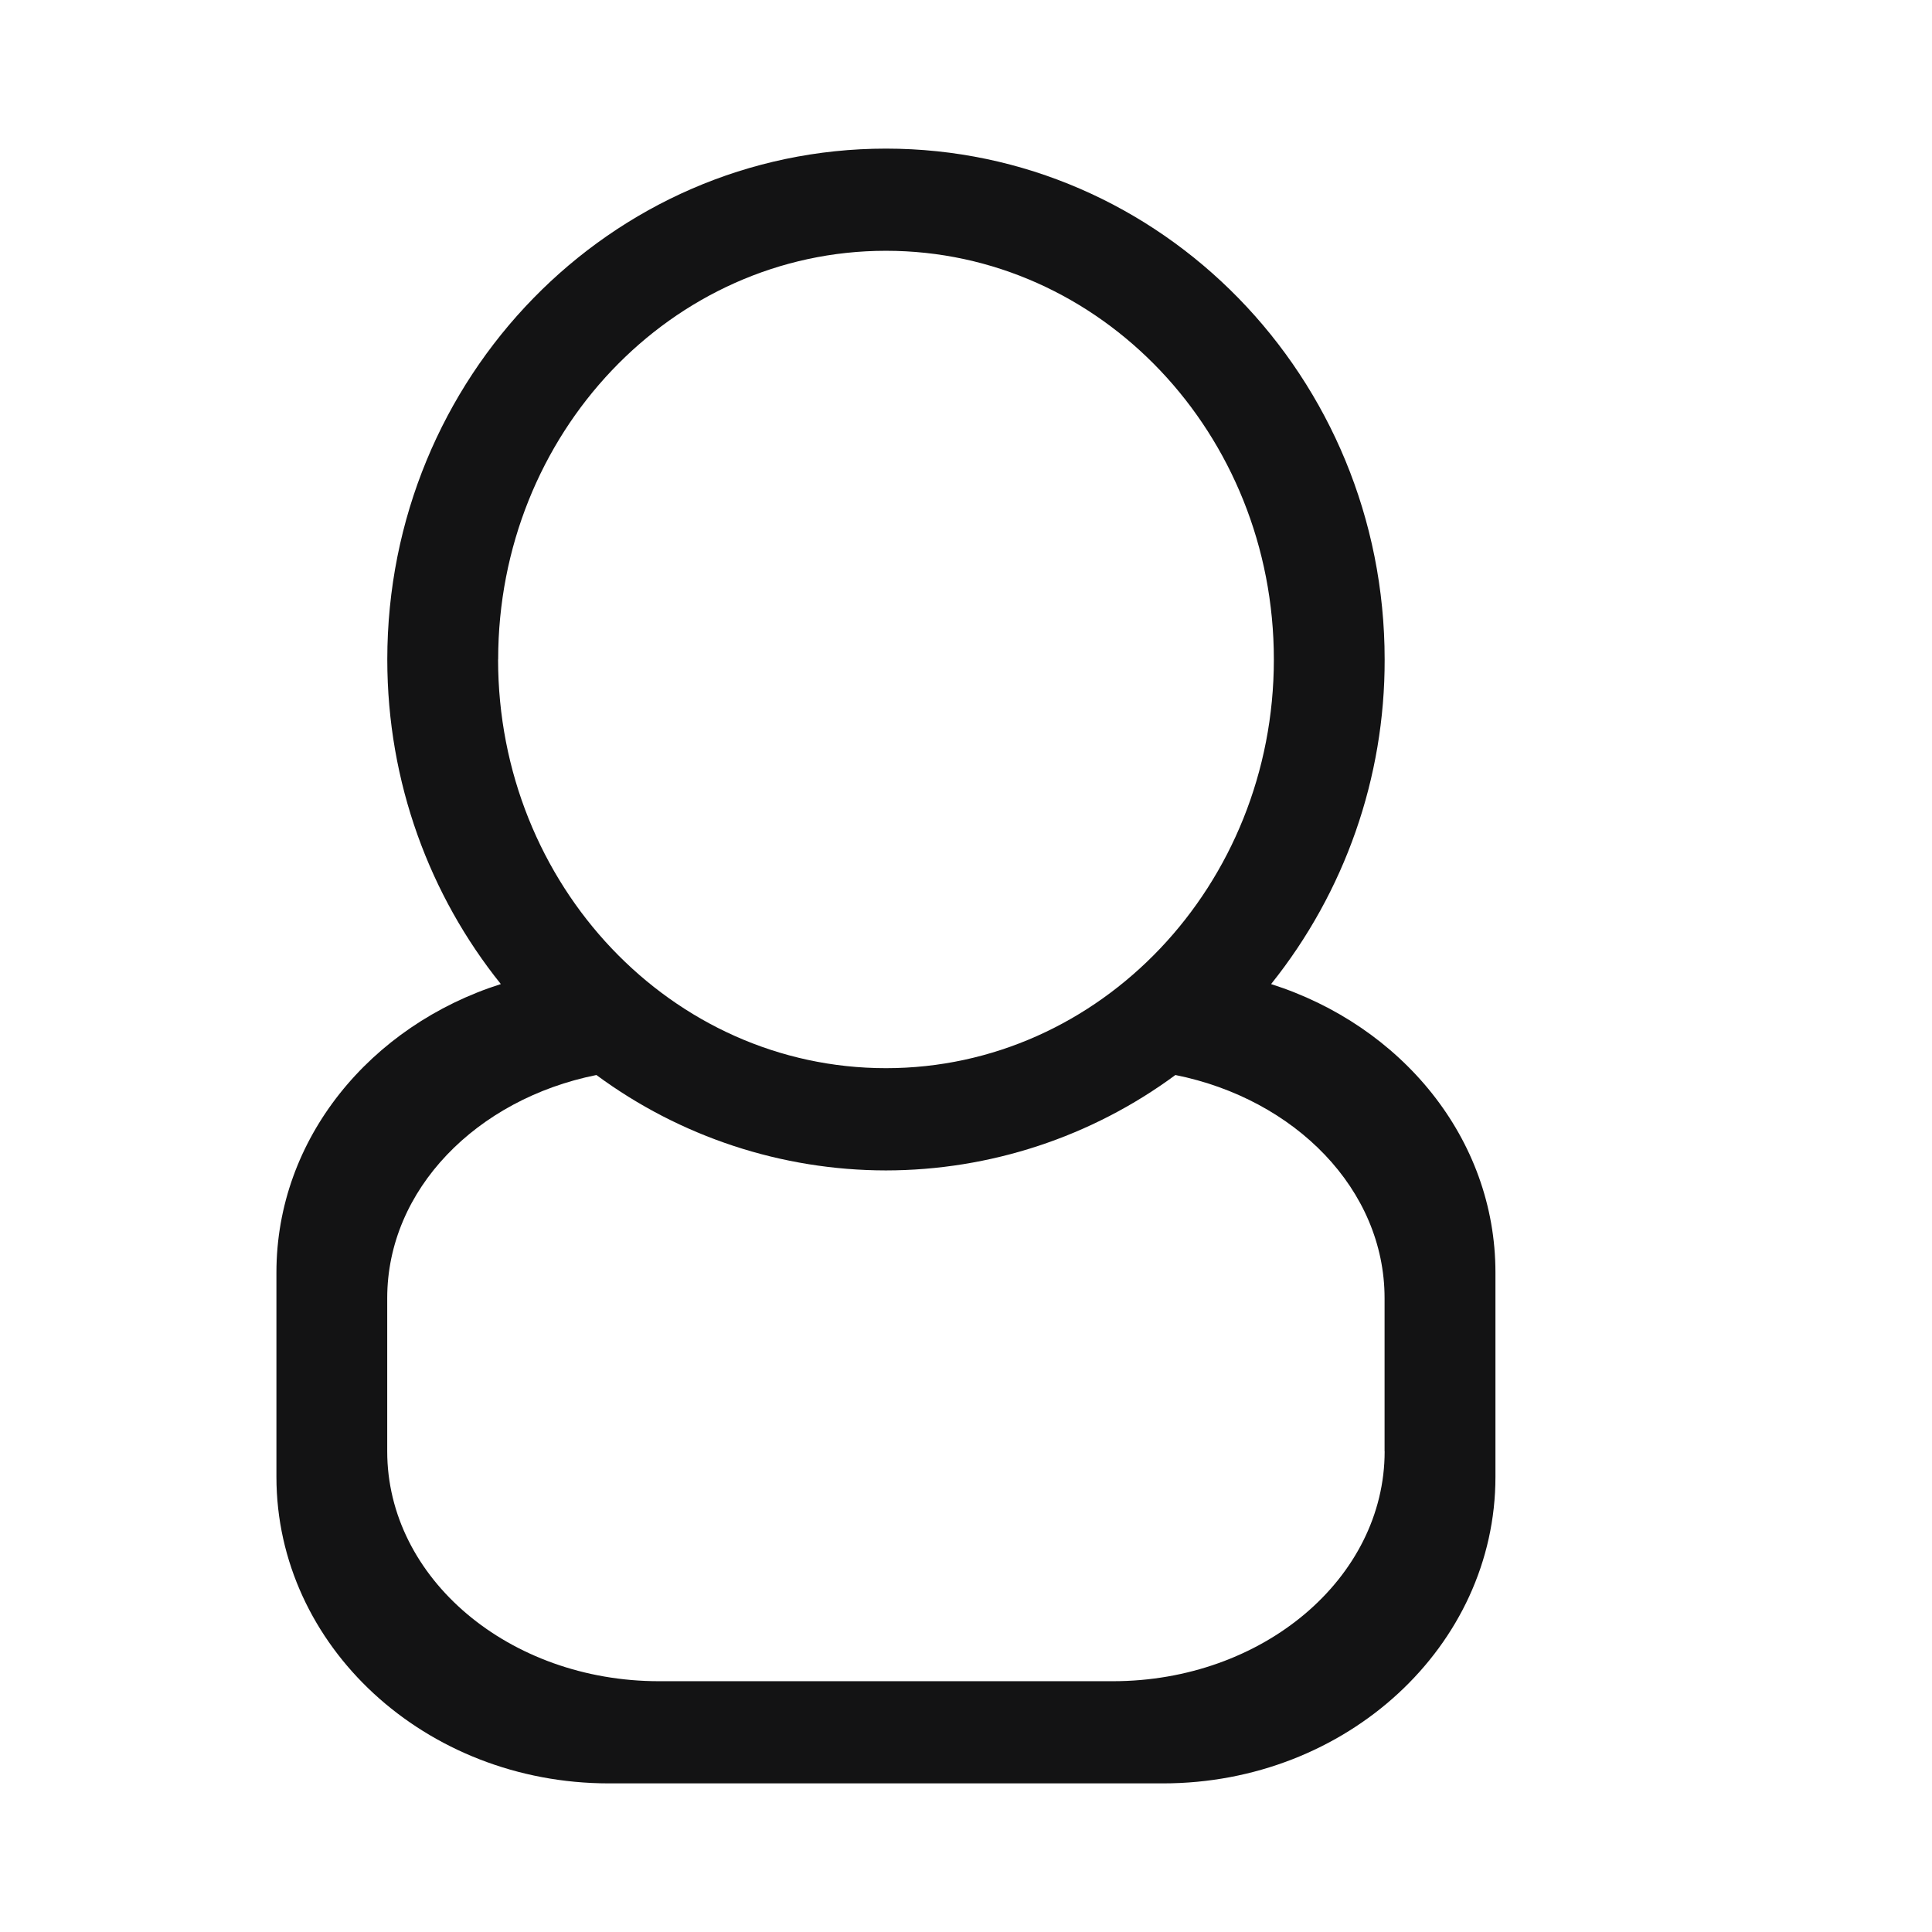
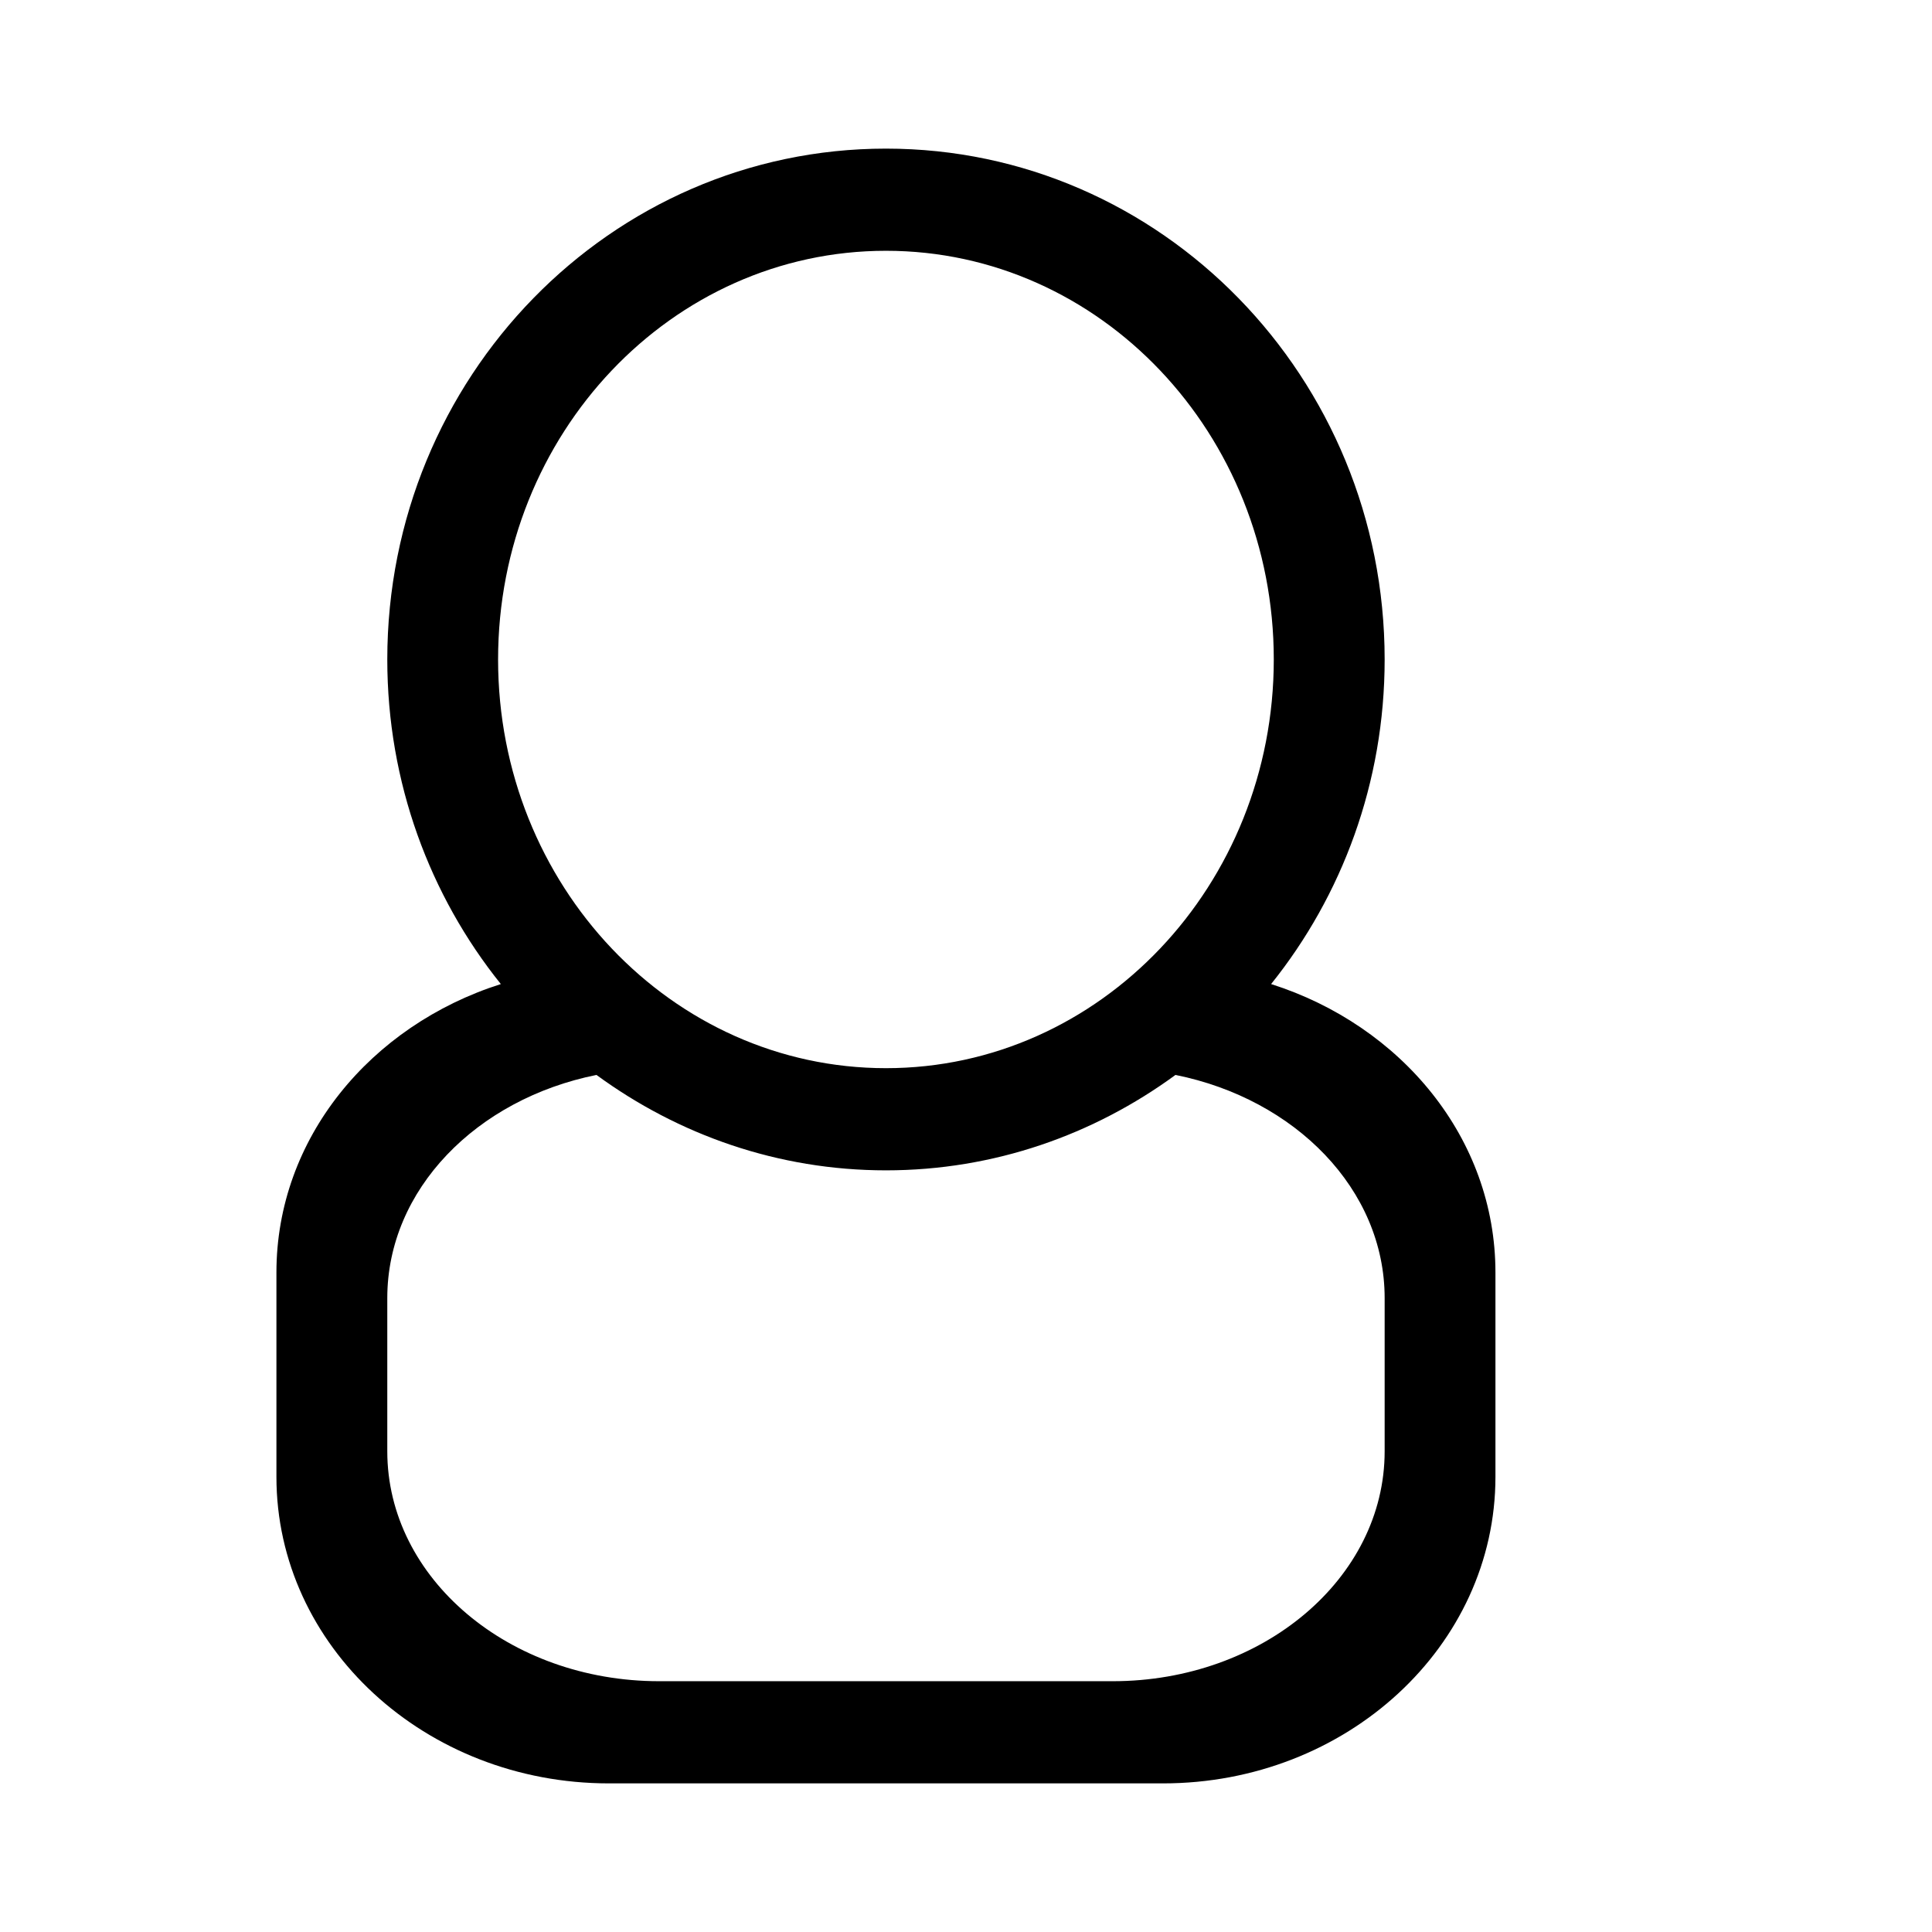
- <svg xmlns="http://www.w3.org/2000/svg" width="26" height="26" viewBox="0 0 26 26" fill="none">
-   <path fill-rule="evenodd" clip-rule="evenodd" d="M18.634 19.531c0 1.709-1.64 3.094-3.66 3.094H8.871c-2.021 0-3.66-1.385-3.66-3.094V17.47c0-1.462 1.203-2.679 2.815-3.003a6.57 6.57 0 0 0 3.896 1.284 6.57 6.57 0 0 0 3.896-1.284c1.612.324 2.815 1.541 2.815 3.003v2.062zM6.704 8.875c0-3.037 2.336-5.5 5.219-5.5 2.883 0 5.22 2.463 5.22 5.5s-2.338 5.5-5.22 5.5c-2.883 0-5.22-2.463-5.22-5.5zm10.402 4.368a6.957 6.957 0 0 0 1.528-4.368C18.634 5.079 15.629 2 11.923 2 8.216 2 5.212 5.079 5.212 8.875c0 1.658.574 3.18 1.528 4.368-1.753.558-3.02 2.076-3.02 3.882v2.75C3.72 22.153 5.724 24 8.194 24h7.457c2.47 0 4.474-1.847 4.474-4.125v-2.75c0-1.806-1.267-3.324-3.02-3.882z" fill="#131314" />
+ <svg xmlns="http://www.w3.org/2000/svg" width="26" height="26" viewBox="0 0 26 26" fill="#000">
+   <path fill-rule="evenodd" clip-rule="evenodd" d="M18.634 19.531C18.634 21.24 16.995 22.625 14.973 22.625H8.872C6.851 22.625 5.212 21.24 5.212 19.531V17.469C5.212 16.007 6.415 14.79 8.027 14.466C9.127 15.271 10.469 15.75 11.923 15.75C13.377 15.75 14.719 15.271 15.819 14.466C17.431 14.79 18.634 16.007 18.634 17.469V19.531ZM6.703 8.875C6.703 5.838 9.04 3.375 11.923 3.375C14.806 3.375 17.142 5.838 17.142 8.875C17.142 11.912 14.806 14.375 11.923 14.375C9.04 14.375 6.703 11.912 6.703 8.875ZM17.106 13.243C18.06 12.055 18.634 10.533 18.634 8.875C18.634 5.079 15.63 2 11.923 2C8.216 2 5.212 5.079 5.212 8.875C5.212 10.533 5.786 12.055 6.74 13.243C4.987 13.801 3.72 15.319 3.72 17.125V19.875C3.72 22.153 5.724 24 8.194 24H15.651C18.122 24 20.125 22.153 20.125 19.875V17.125C20.125 15.319 18.858 13.801 17.106 13.243Z" />
</svg>
